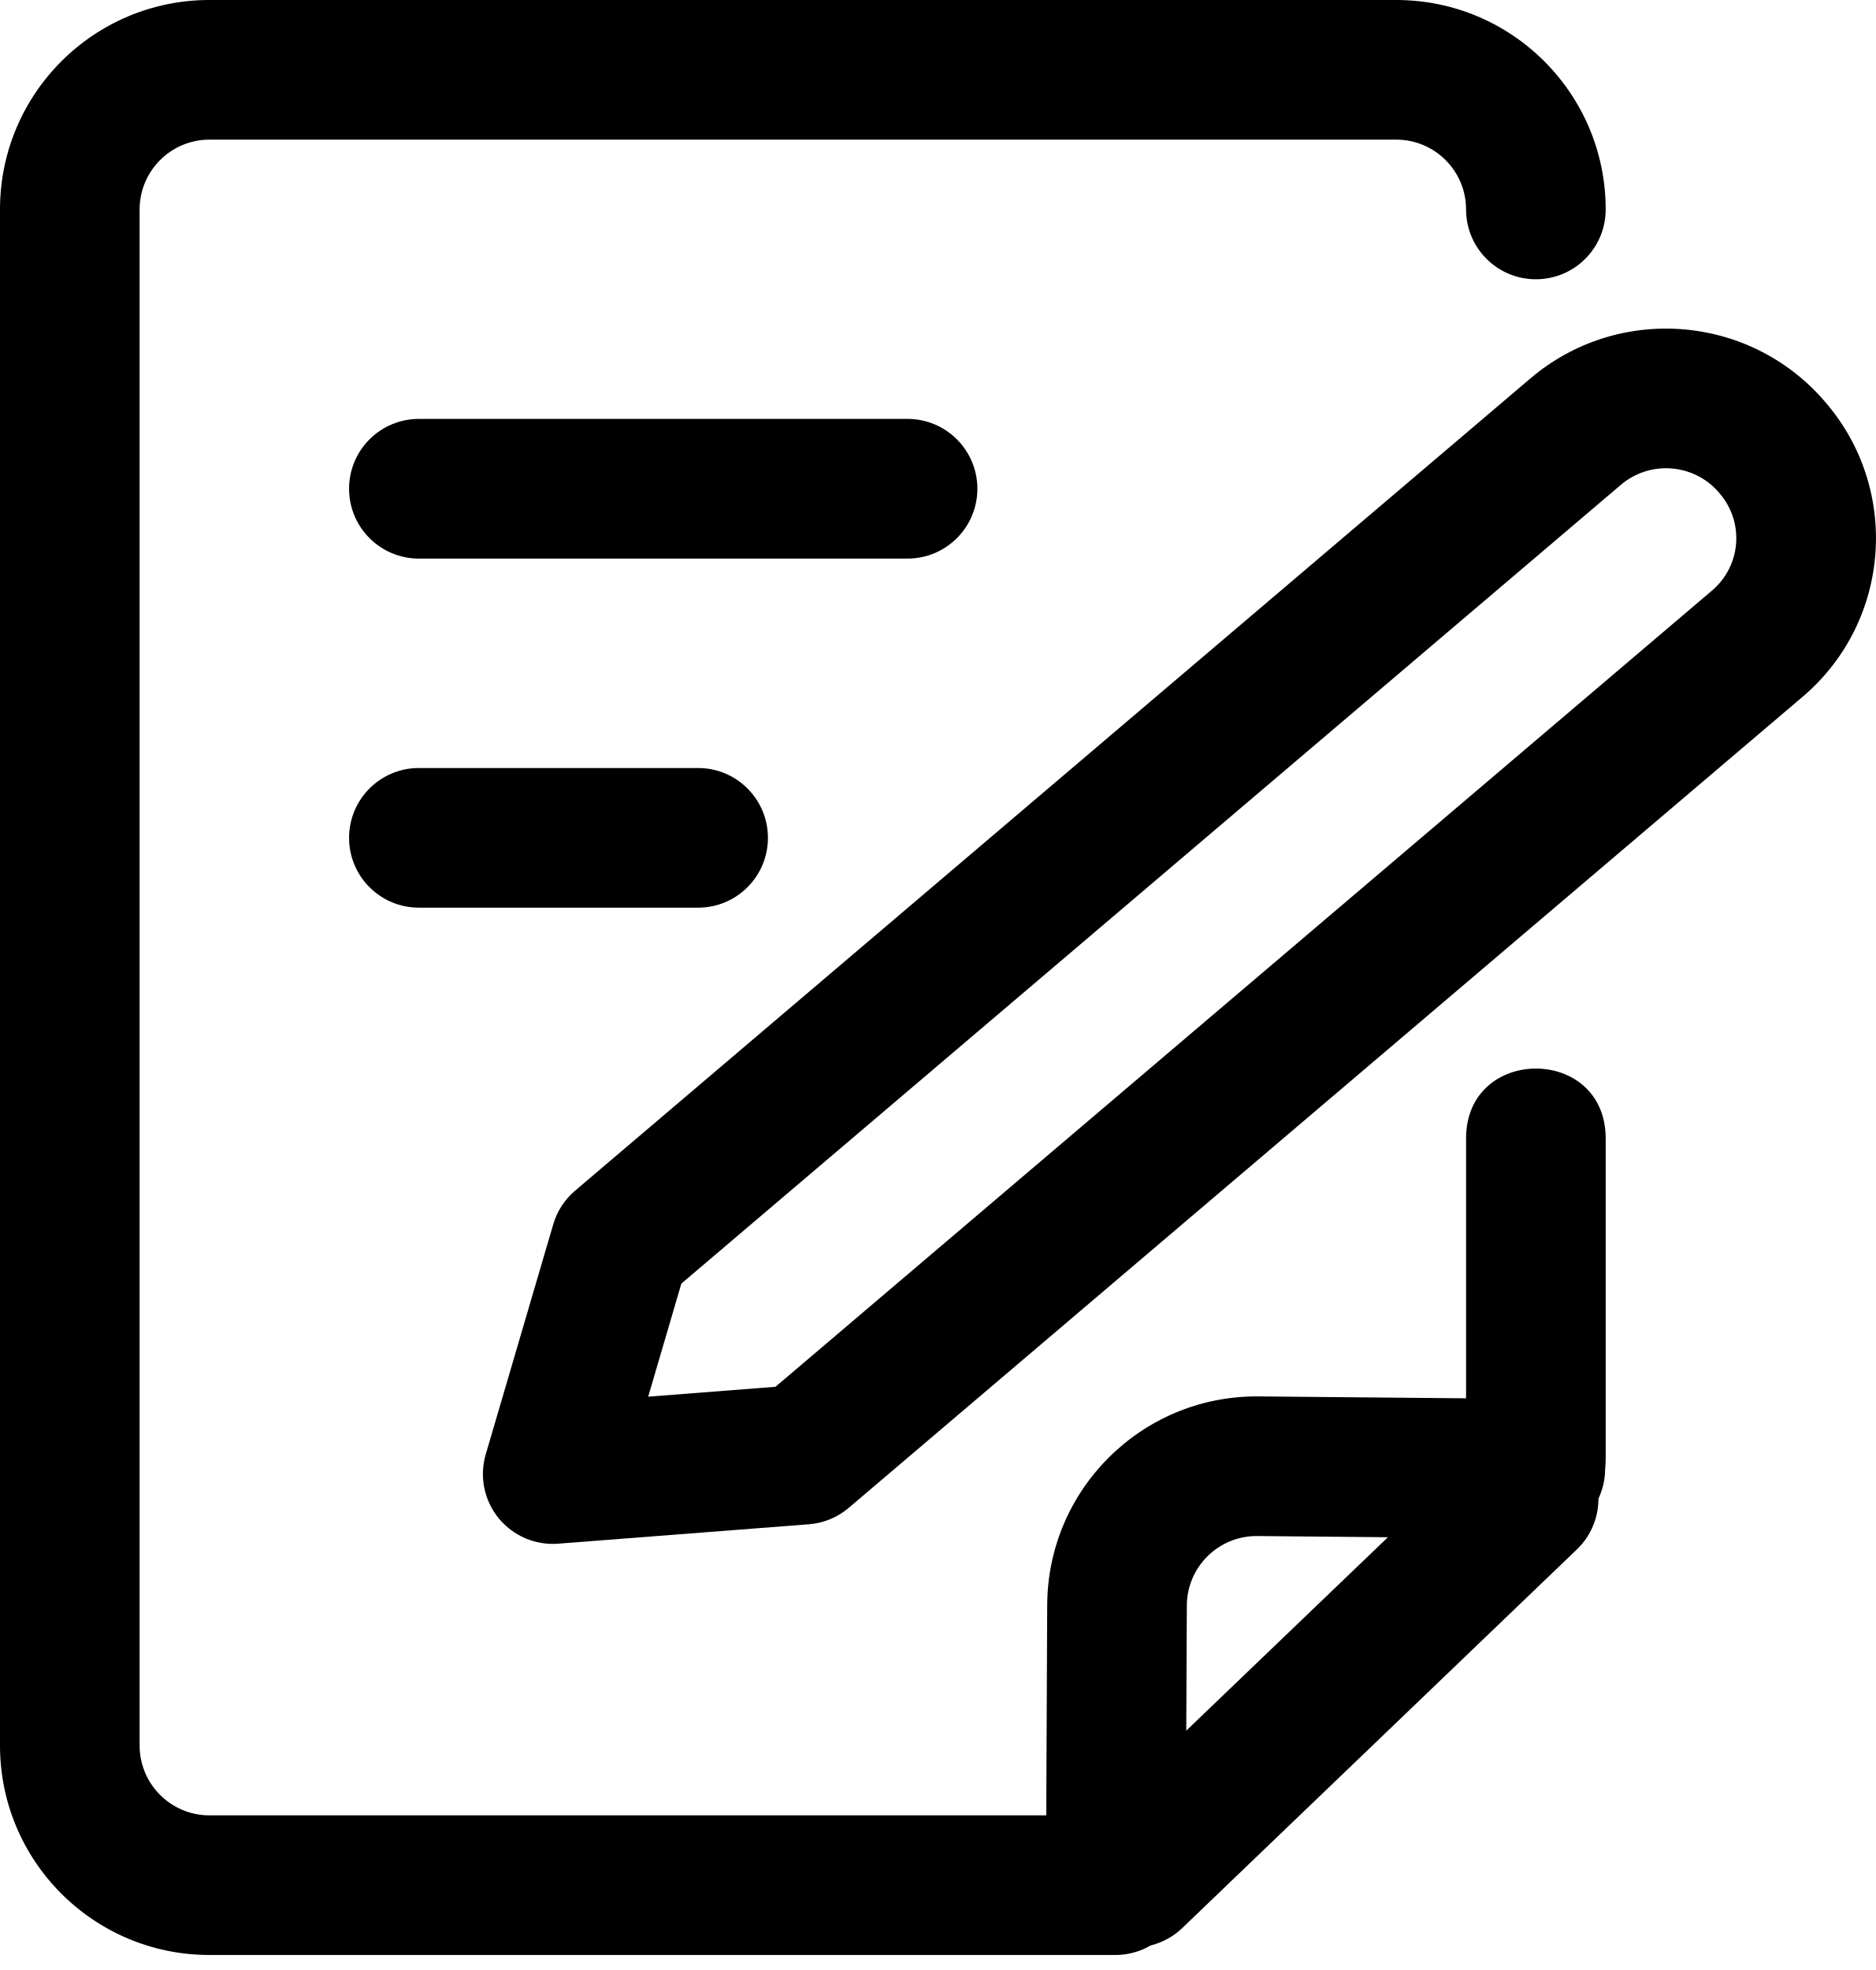
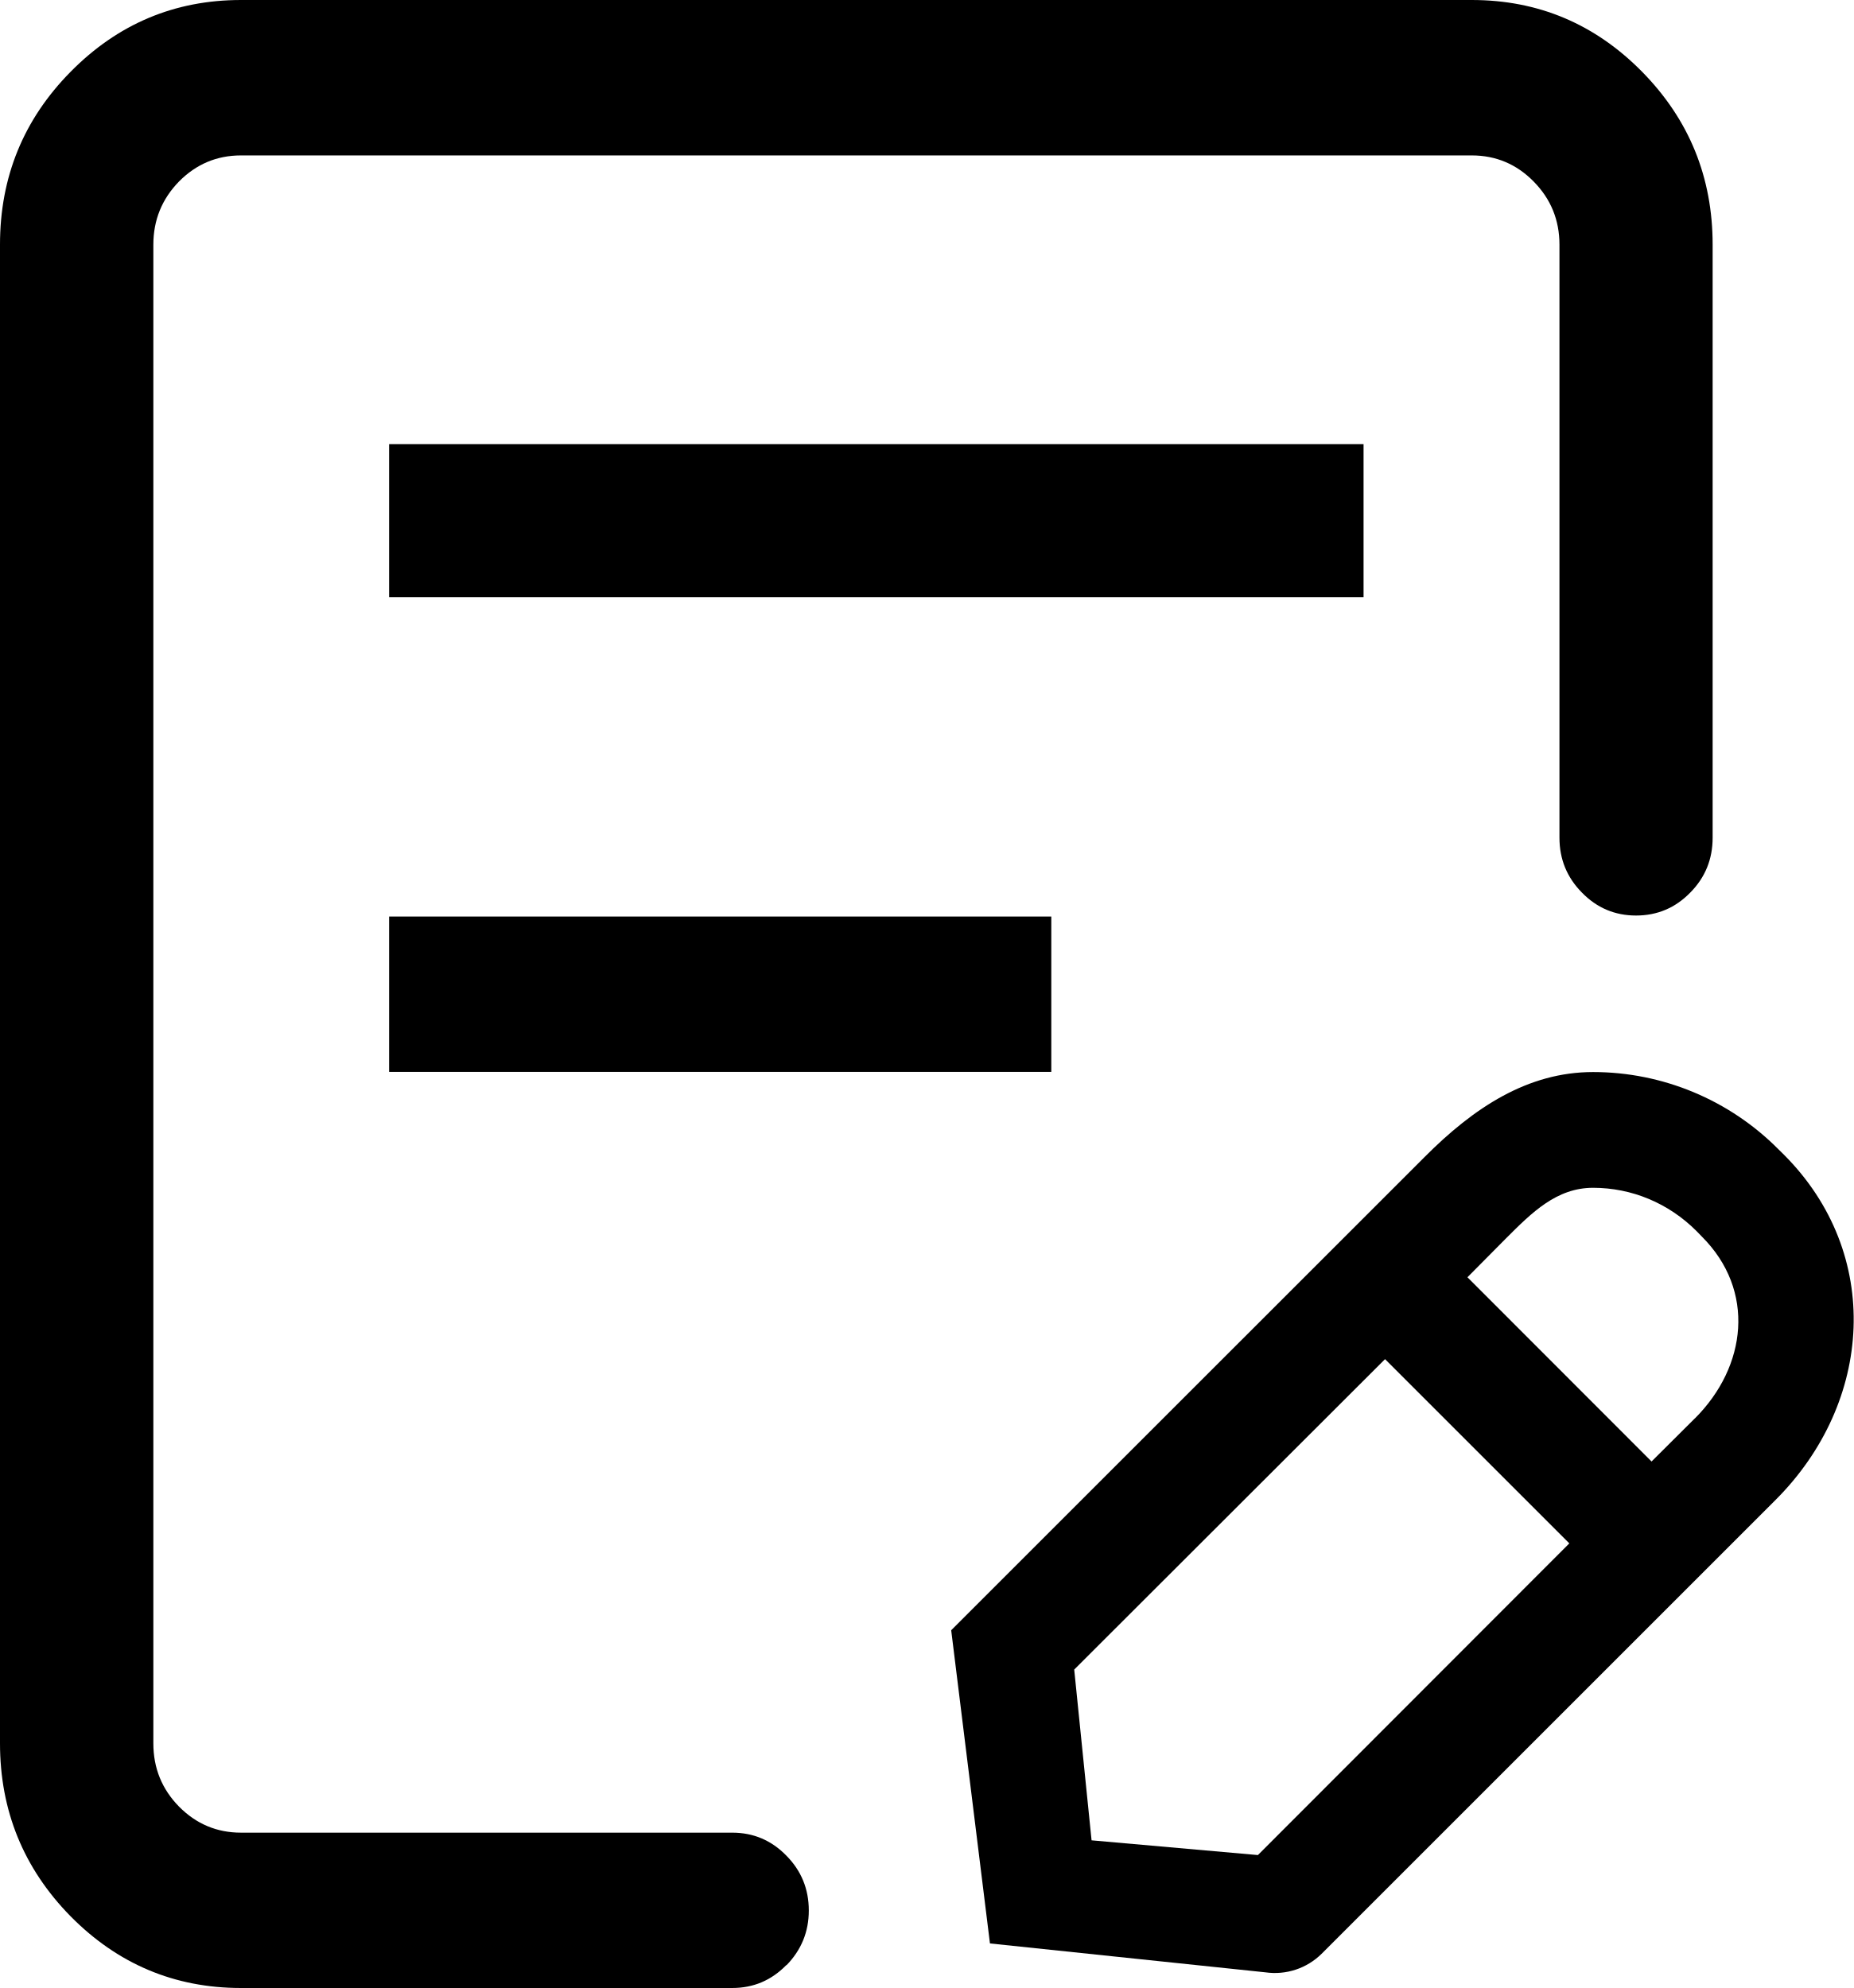
- <svg xmlns="http://www.w3.org/2000/svg" width="40px" height="42px" viewBox="0 0 40 42" version="1.1">
-   <path d="M23.781,38.703 C24.603,38.703 25.27,39.369 25.27,40.191 C25.27,41.013 24.603,41.68 23.781,41.68 L4.466,41.68 C1.999,41.68 0,39.681 0,37.214 L0,4.466 C0,1.999 1.999,0 4.466,0 L29.771,0 C32.238,0 34.237,1.999 34.237,4.466 C34.237,5.288 33.571,5.954 32.748,5.954 C31.926,5.954 31.26,5.288 31.26,4.466 C31.26,3.644 30.593,2.977 29.771,2.977 L4.466,2.977 C3.644,2.977 2.977,3.644 2.977,4.466 L2.977,37.214 C2.977,38.036 3.644,38.703 4.466,38.703 L23.781,38.703 Z M34.237,24.271 L34.237,31.093 C34.237,33.077 31.26,33.077 31.26,31.093 L31.26,24.271 C31.26,22.285 34.237,22.285 34.237,24.271 Z" id="形状" />
-   <path d="M8.931,11.909 C8.109,11.909 7.443,11.242 7.443,10.42 C7.443,9.598 8.109,8.931 8.931,8.931 L19.351,8.931 C20.173,8.931 20.84,9.598 20.84,10.42 C20.84,11.242 20.173,11.909 19.351,11.909 L8.931,11.909 Z M8.931,19.351 C8.109,19.351 7.443,18.685 7.443,17.863 C7.443,17.041 8.109,16.374 8.931,16.374 L14.886,16.374 C15.708,16.374 16.374,17.041 16.374,17.863 C16.374,18.685 15.708,19.351 14.886,19.351 L8.931,19.351 Z M25.279,40.126 C25.279,40.948 24.612,41.614 23.79,41.614 C22.968,41.614 22.302,40.948 22.302,40.126 L22.329,34.237 C22.329,31.771 24.328,29.771 26.794,29.771 L32.737,29.825 C33.559,29.825 34.225,30.491 34.225,31.314 C34.225,32.136 33.559,32.802 32.737,32.802 L26.794,32.748 C25.972,32.748 25.306,33.415 25.306,34.237 L25.279,40.126 Z" id="形状" />
-   <path d="M25.209,41.105 C24.825,41.474 24.274,41.609 23.763,41.461 C23.252,41.312 22.859,40.903 22.732,40.386 C22.605,39.869 22.763,39.324 23.147,38.956 L31.538,30.909 C31.919,30.525 32.478,30.379 32.998,30.525 C33.518,30.672 33.918,31.089 34.042,31.614 C34.167,32.14 33.997,32.692 33.598,33.057 L25.209,41.105 L25.209,41.105 Z M36.512,12.584 C36.807,12.331 36.989,11.971 37.018,11.583 C37.047,11.196 36.921,10.812 36.666,10.518 L36.647,10.494 C36.111,9.879 35.18,9.809 34.559,10.338 L14.528,27.366 L13.821,29.777 L16.535,29.566 L36.512,12.584 Z M38.913,8.565 C40.519,10.414 40.323,13.215 38.475,14.822 L18.097,32.147 C17.858,32.35 17.561,32.473 17.248,32.497 L11.901,32.911 C11.413,32.949 10.938,32.744 10.629,32.364 C10.321,31.984 10.219,31.476 10.357,31.007 L11.797,26.101 C11.879,25.822 12.04,25.574 12.261,25.386 L32.628,8.071 C34.492,6.484 37.287,6.694 38.893,8.541 L38.913,8.565 L38.913,8.565 Z" id="形状" />
+ <svg xmlns="http://www.w3.org/2000/svg" width="22px" height="23.599px" viewBox="0 0 22 23.599" version="1.1">
+   <path d="M9.333,23.33 C9.51,23.149 9.599,22.932 9.599,22.679 C9.599,22.424 9.51,22.207 9.333,22.028 C9.156,21.846 8.942,21.755 8.69,21.755 L2.86,21.755 C2.574,21.755 2.329,21.652 2.125,21.446 C1.922,21.239 1.82,20.989 1.82,20.695 L1.82,2.905 C1.82,2.612 1.922,2.362 2.125,2.154 C2.329,1.948 2.574,1.845 2.86,1.845 L17.467,1.845 C17.753,1.845 17.998,1.948 18.201,2.154 C18.406,2.362 18.508,2.612 18.508,2.905 L18.508,9.944 C18.508,10.199 18.597,10.416 18.774,10.595 C18.951,10.777 19.165,10.868 19.417,10.868 C19.669,10.868 19.884,10.777 20.061,10.595 C20.238,10.416 20.326,10.199 20.326,9.944 L20.326,2.905 C20.326,2.105 20.048,1.421 19.49,0.853 C18.93,0.284 18.256,0 17.467,0 L2.86,0 C2.071,0 1.396,0.285 0.836,0.854 C0.279,1.419 0,2.102 0,2.903 L0,20.694 C0,21.493 0.279,22.178 0.836,22.746 C1.396,23.314 2.071,23.599 2.86,23.599 L8.69,23.599 C8.942,23.599 9.156,23.508 9.333,23.326 L9.333,23.33 Z" id="路径" />
+   <path d="M21.172,13.707 L21.106,13.642 C20.524,13.056 19.732,12.726 18.907,12.726 C18.132,12.726 17.492,13.147 16.907,13.735 L11.289,19.352 L11.749,23.07 L15.018,23.413 C15.263,23.448 15.509,23.367 15.685,23.193 L21.075,17.803 C22.232,16.645 22.348,14.885 21.172,13.707 L21.172,13.707 Z M14.929,22.021 L12.955,21.846 L12.749,19.819 L16.438,16.134 L18.625,18.321 L14.929,22.021 L14.929,22.021 Z M20.114,16.838 L19.601,17.349 L17.416,15.162 L17.874,14.7 C18.181,14.393 18.474,14.1 18.907,14.1 C19.366,14.1 19.803,14.282 20.134,14.613 L20.199,14.68 C20.837,15.318 20.734,16.22 20.115,16.838 L20.114,16.838 Z" id="形状" />
+   <path d="M4.618,5.272 L4.618,7.09 L16.183,7.09 L16.183,5.272 L4.618,5.272 L4.618,5.272 Z M4.618,10.88 L4.618,12.724 L12.477,12.724 L12.477,10.88 L4.616,10.88 L4.618,10.88 Z" id="形状" />
</svg>
